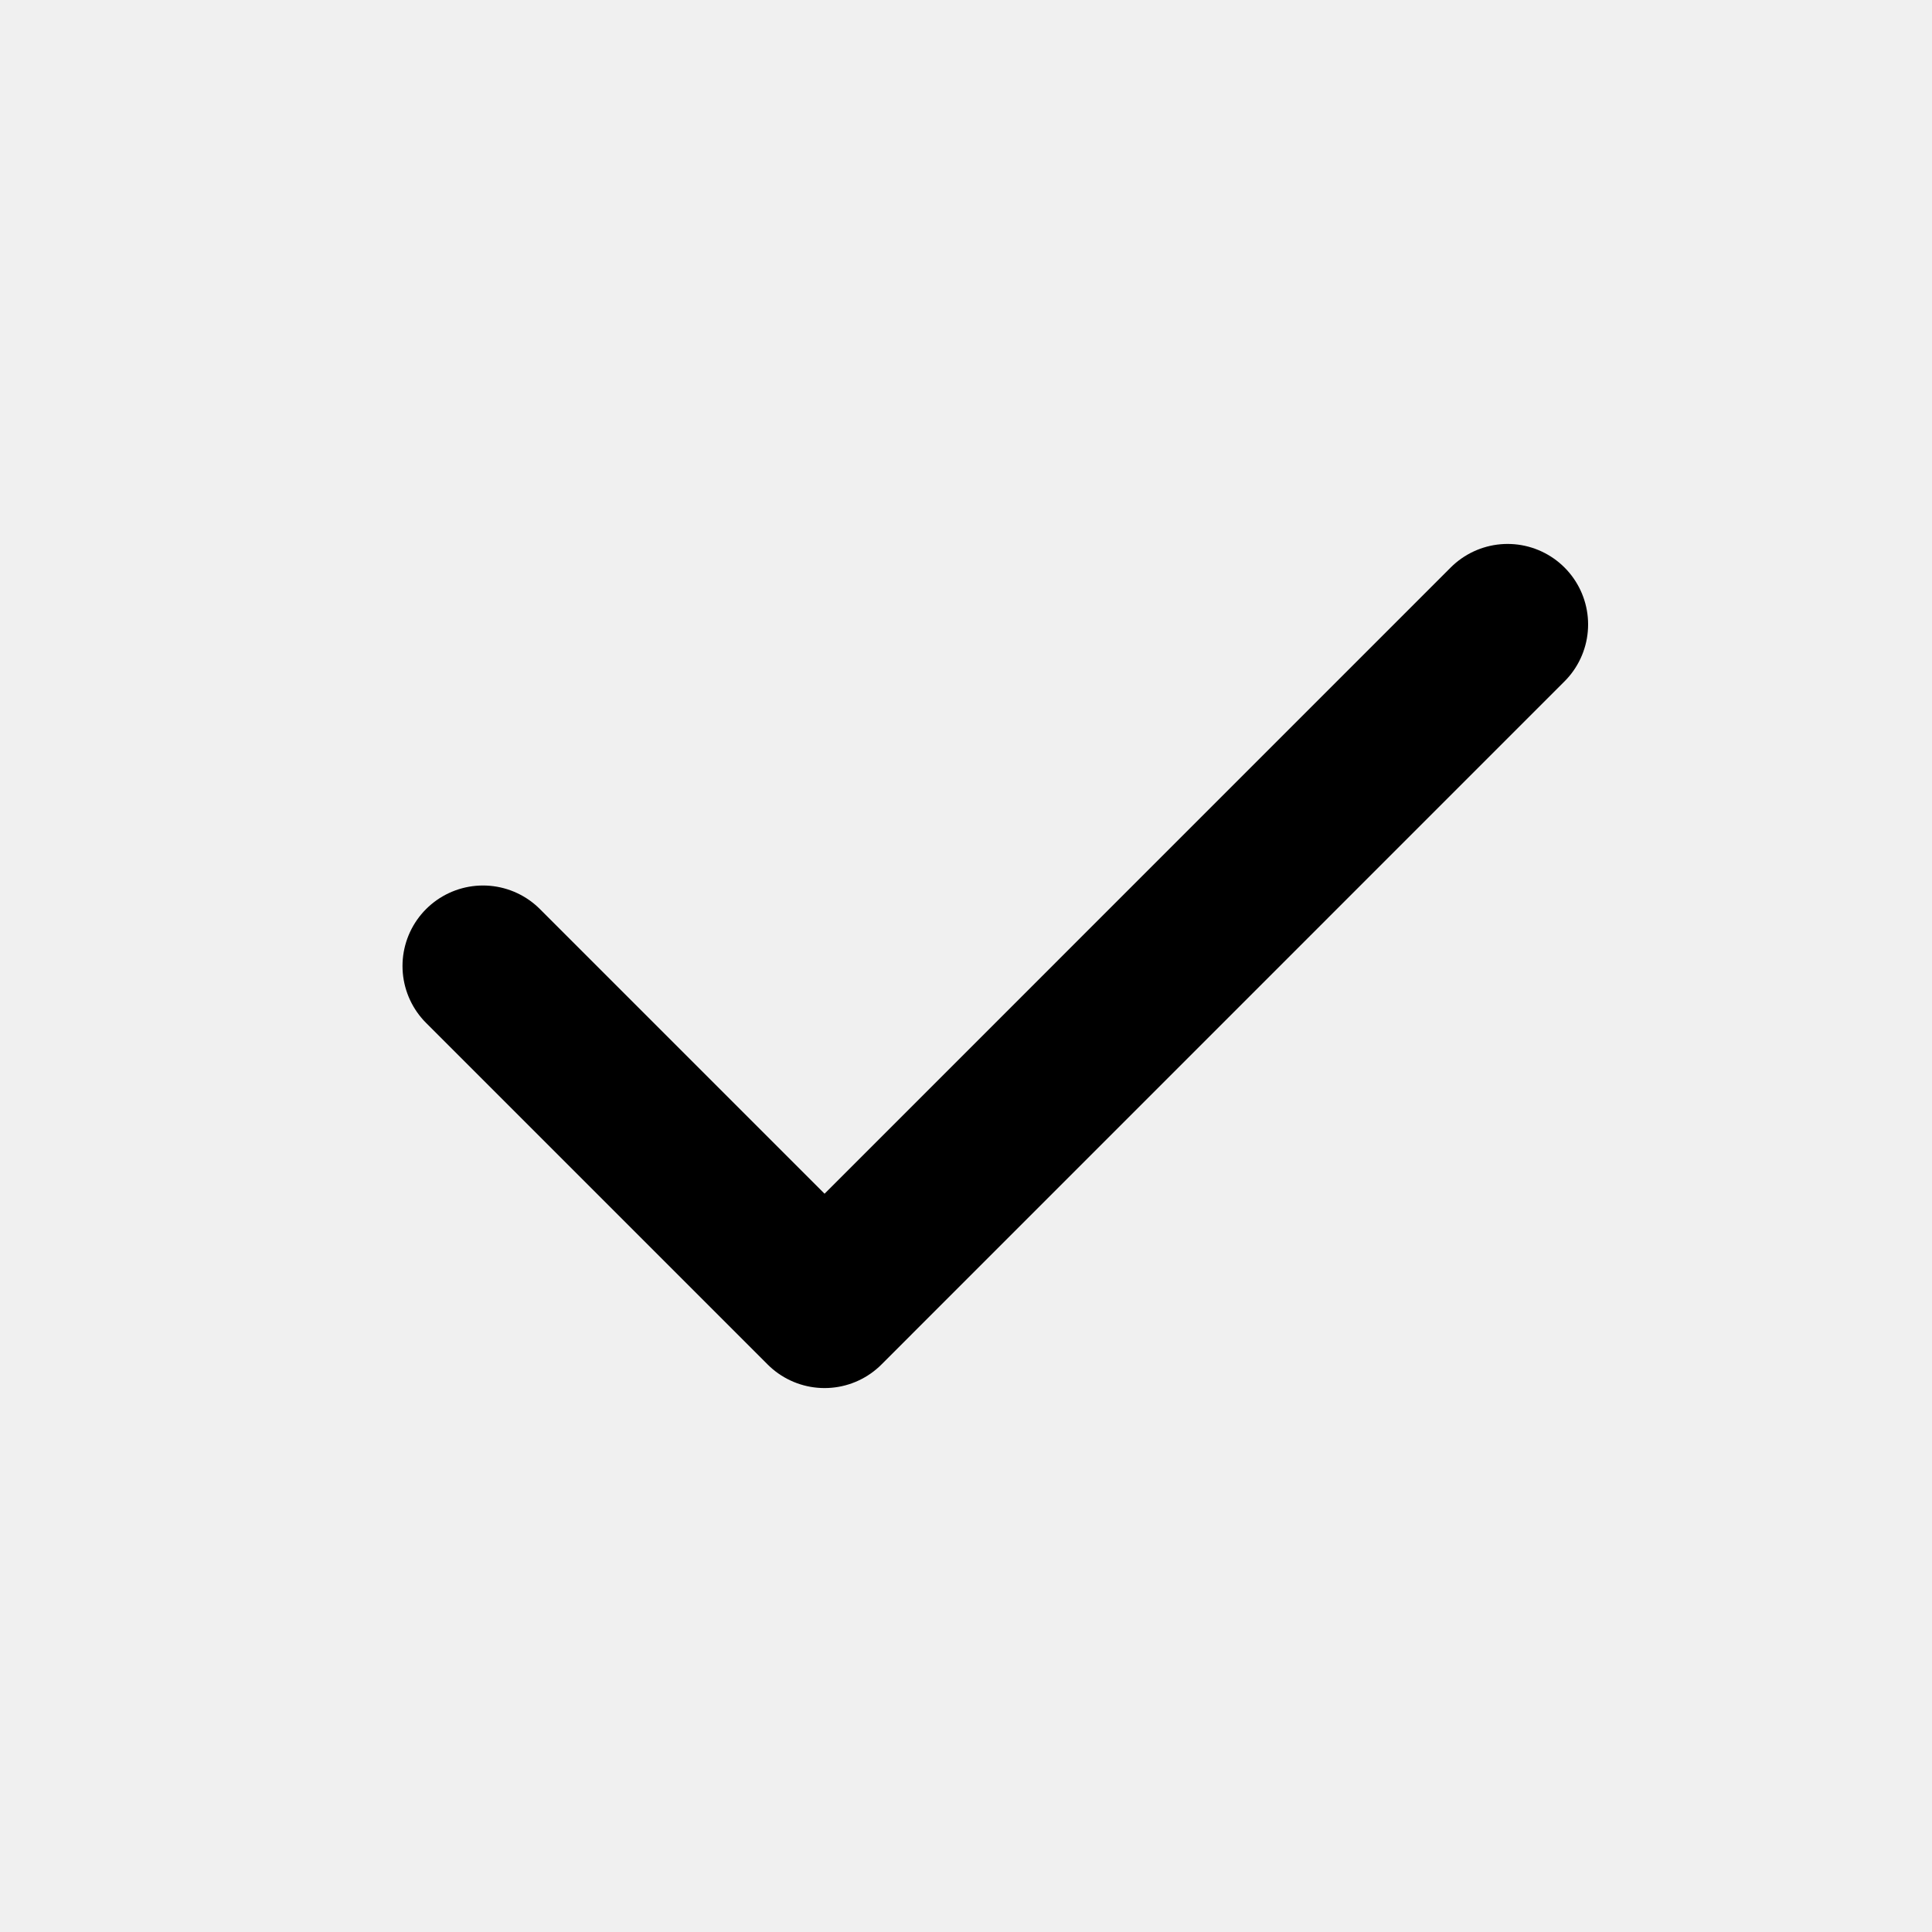
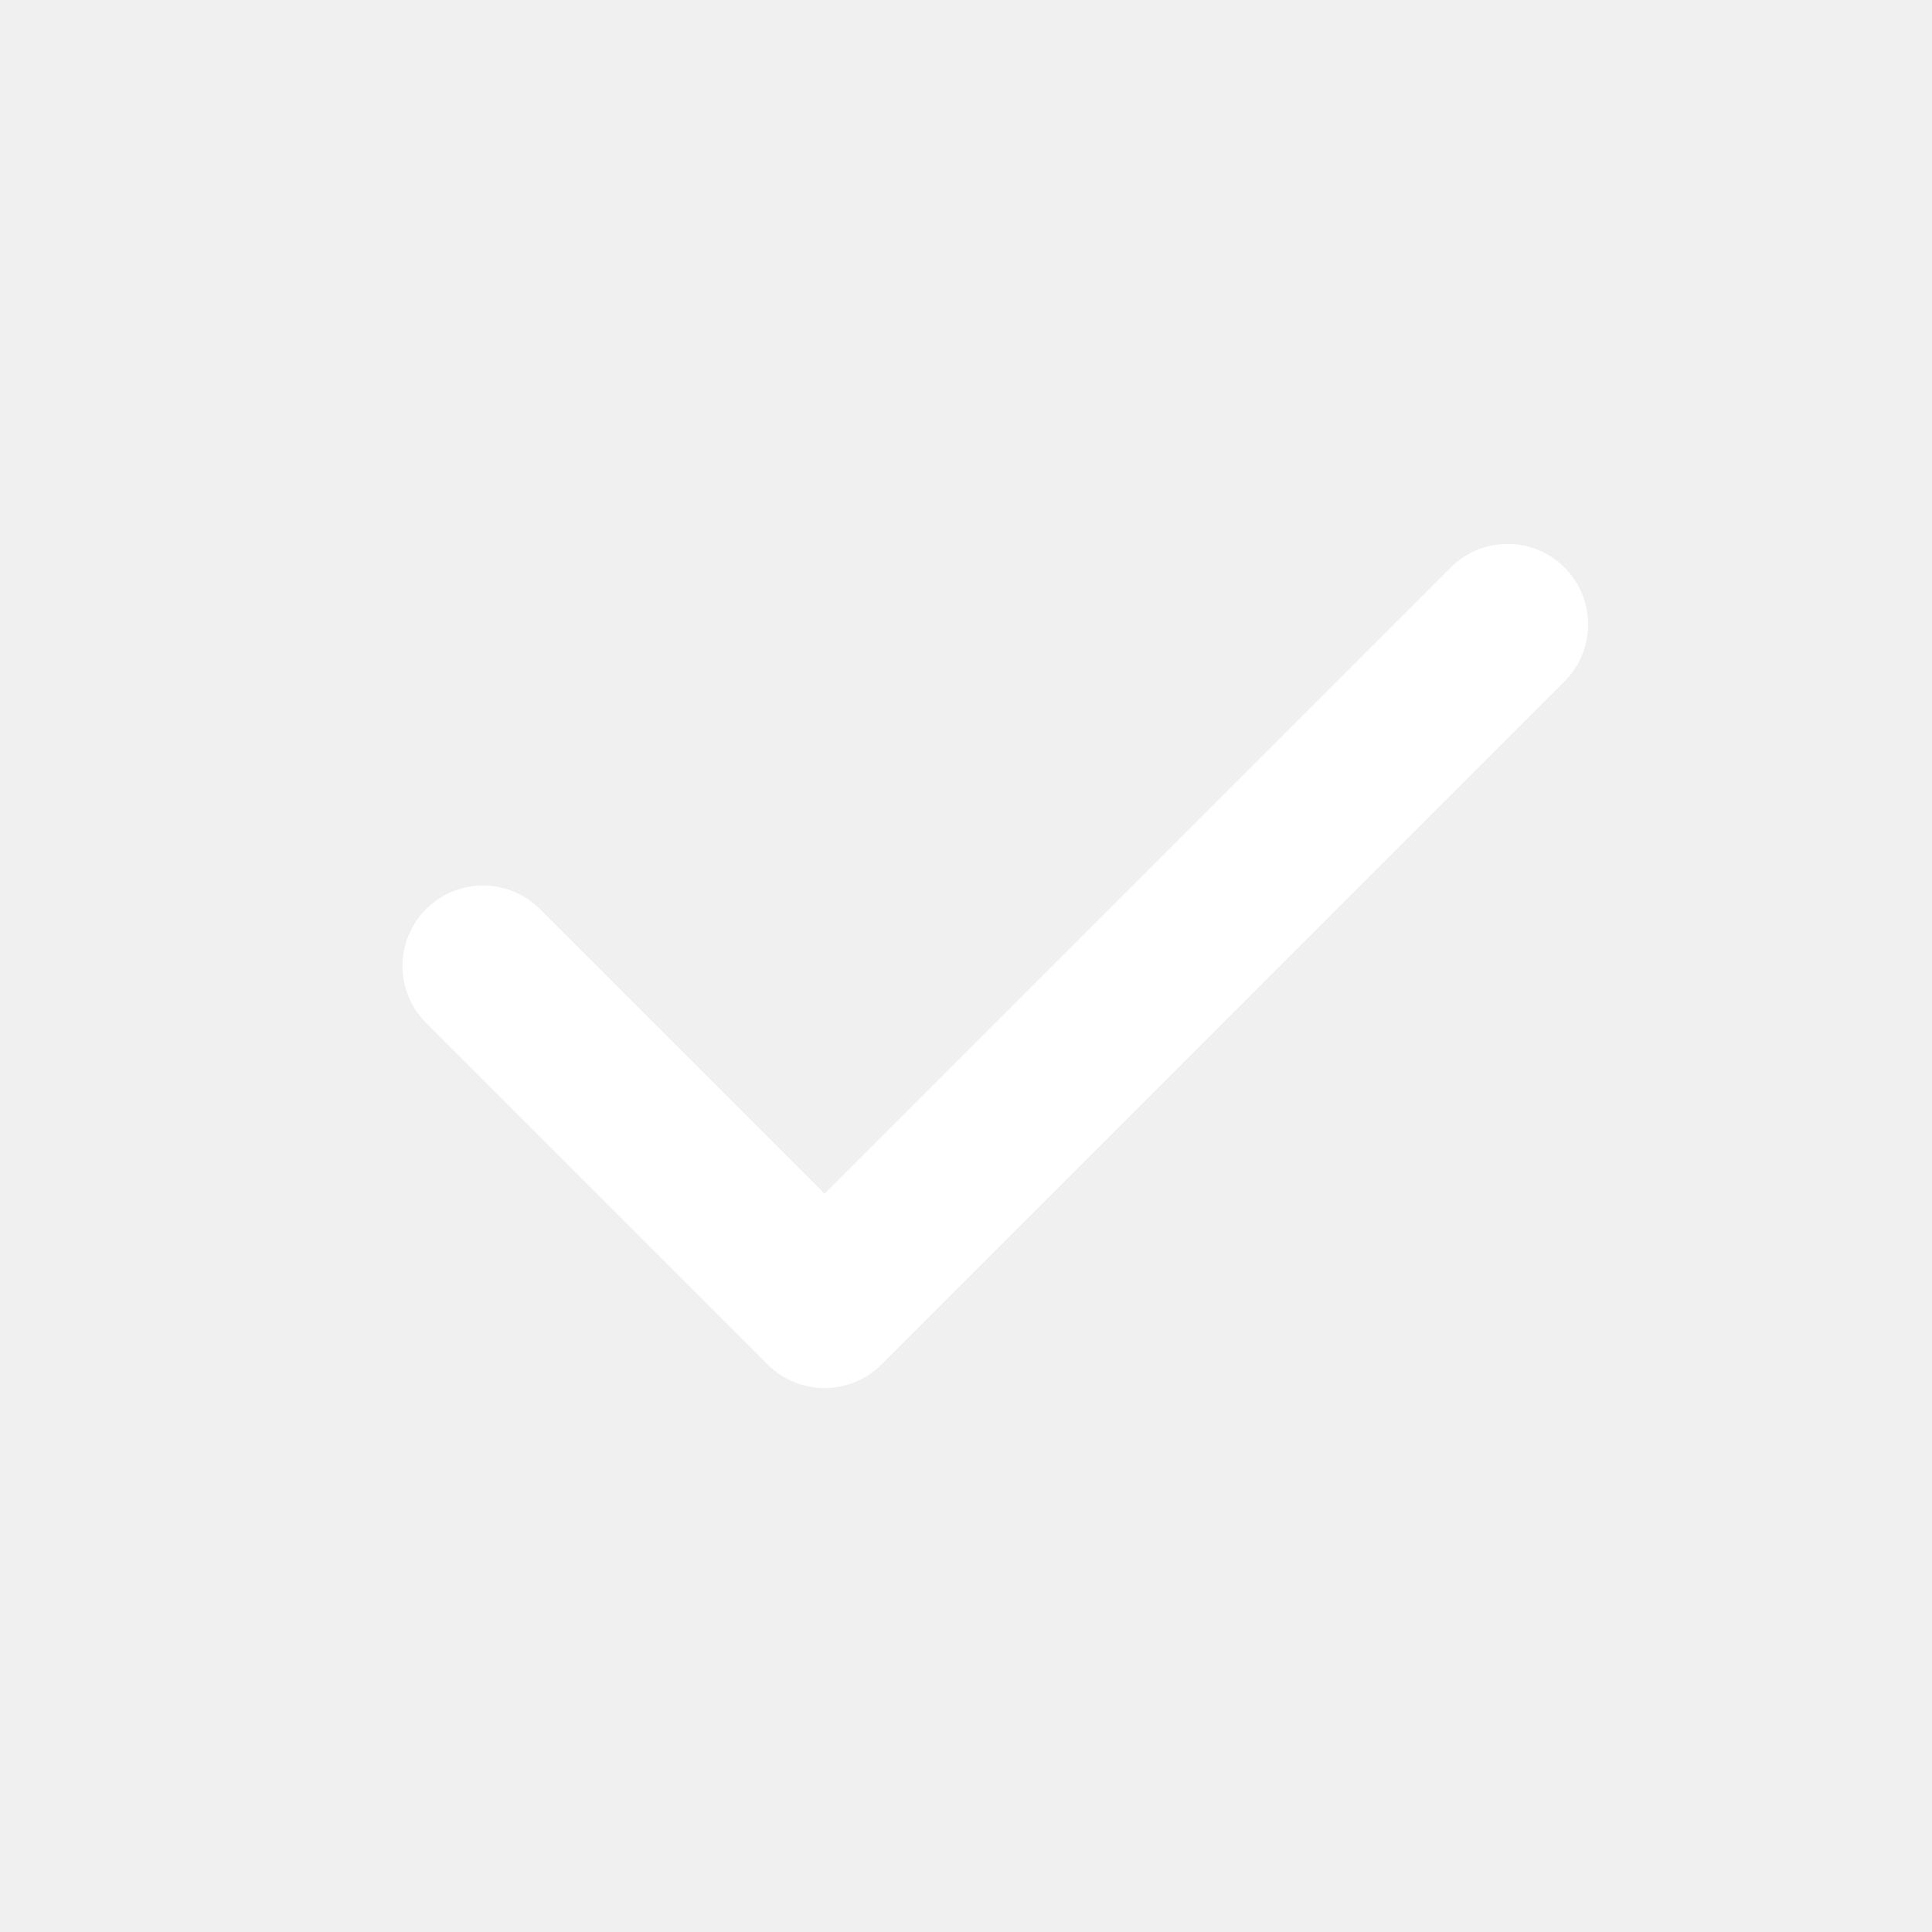
<svg xmlns="http://www.w3.org/2000/svg" width="24" height="24" viewBox="0 0 24 24" fill="none">
-   <path d="M6 12L10.243 16.243L18.728 7.757" stroke="black" stroke-width="2" stroke-linecap="round" stroke-linejoin="round" />
+   <path d="M6 12L10.243 16.243L18.728 7.757" stroke="white" stroke-width="2" stroke-linecap="round" stroke-linejoin="round" />
</svg>
